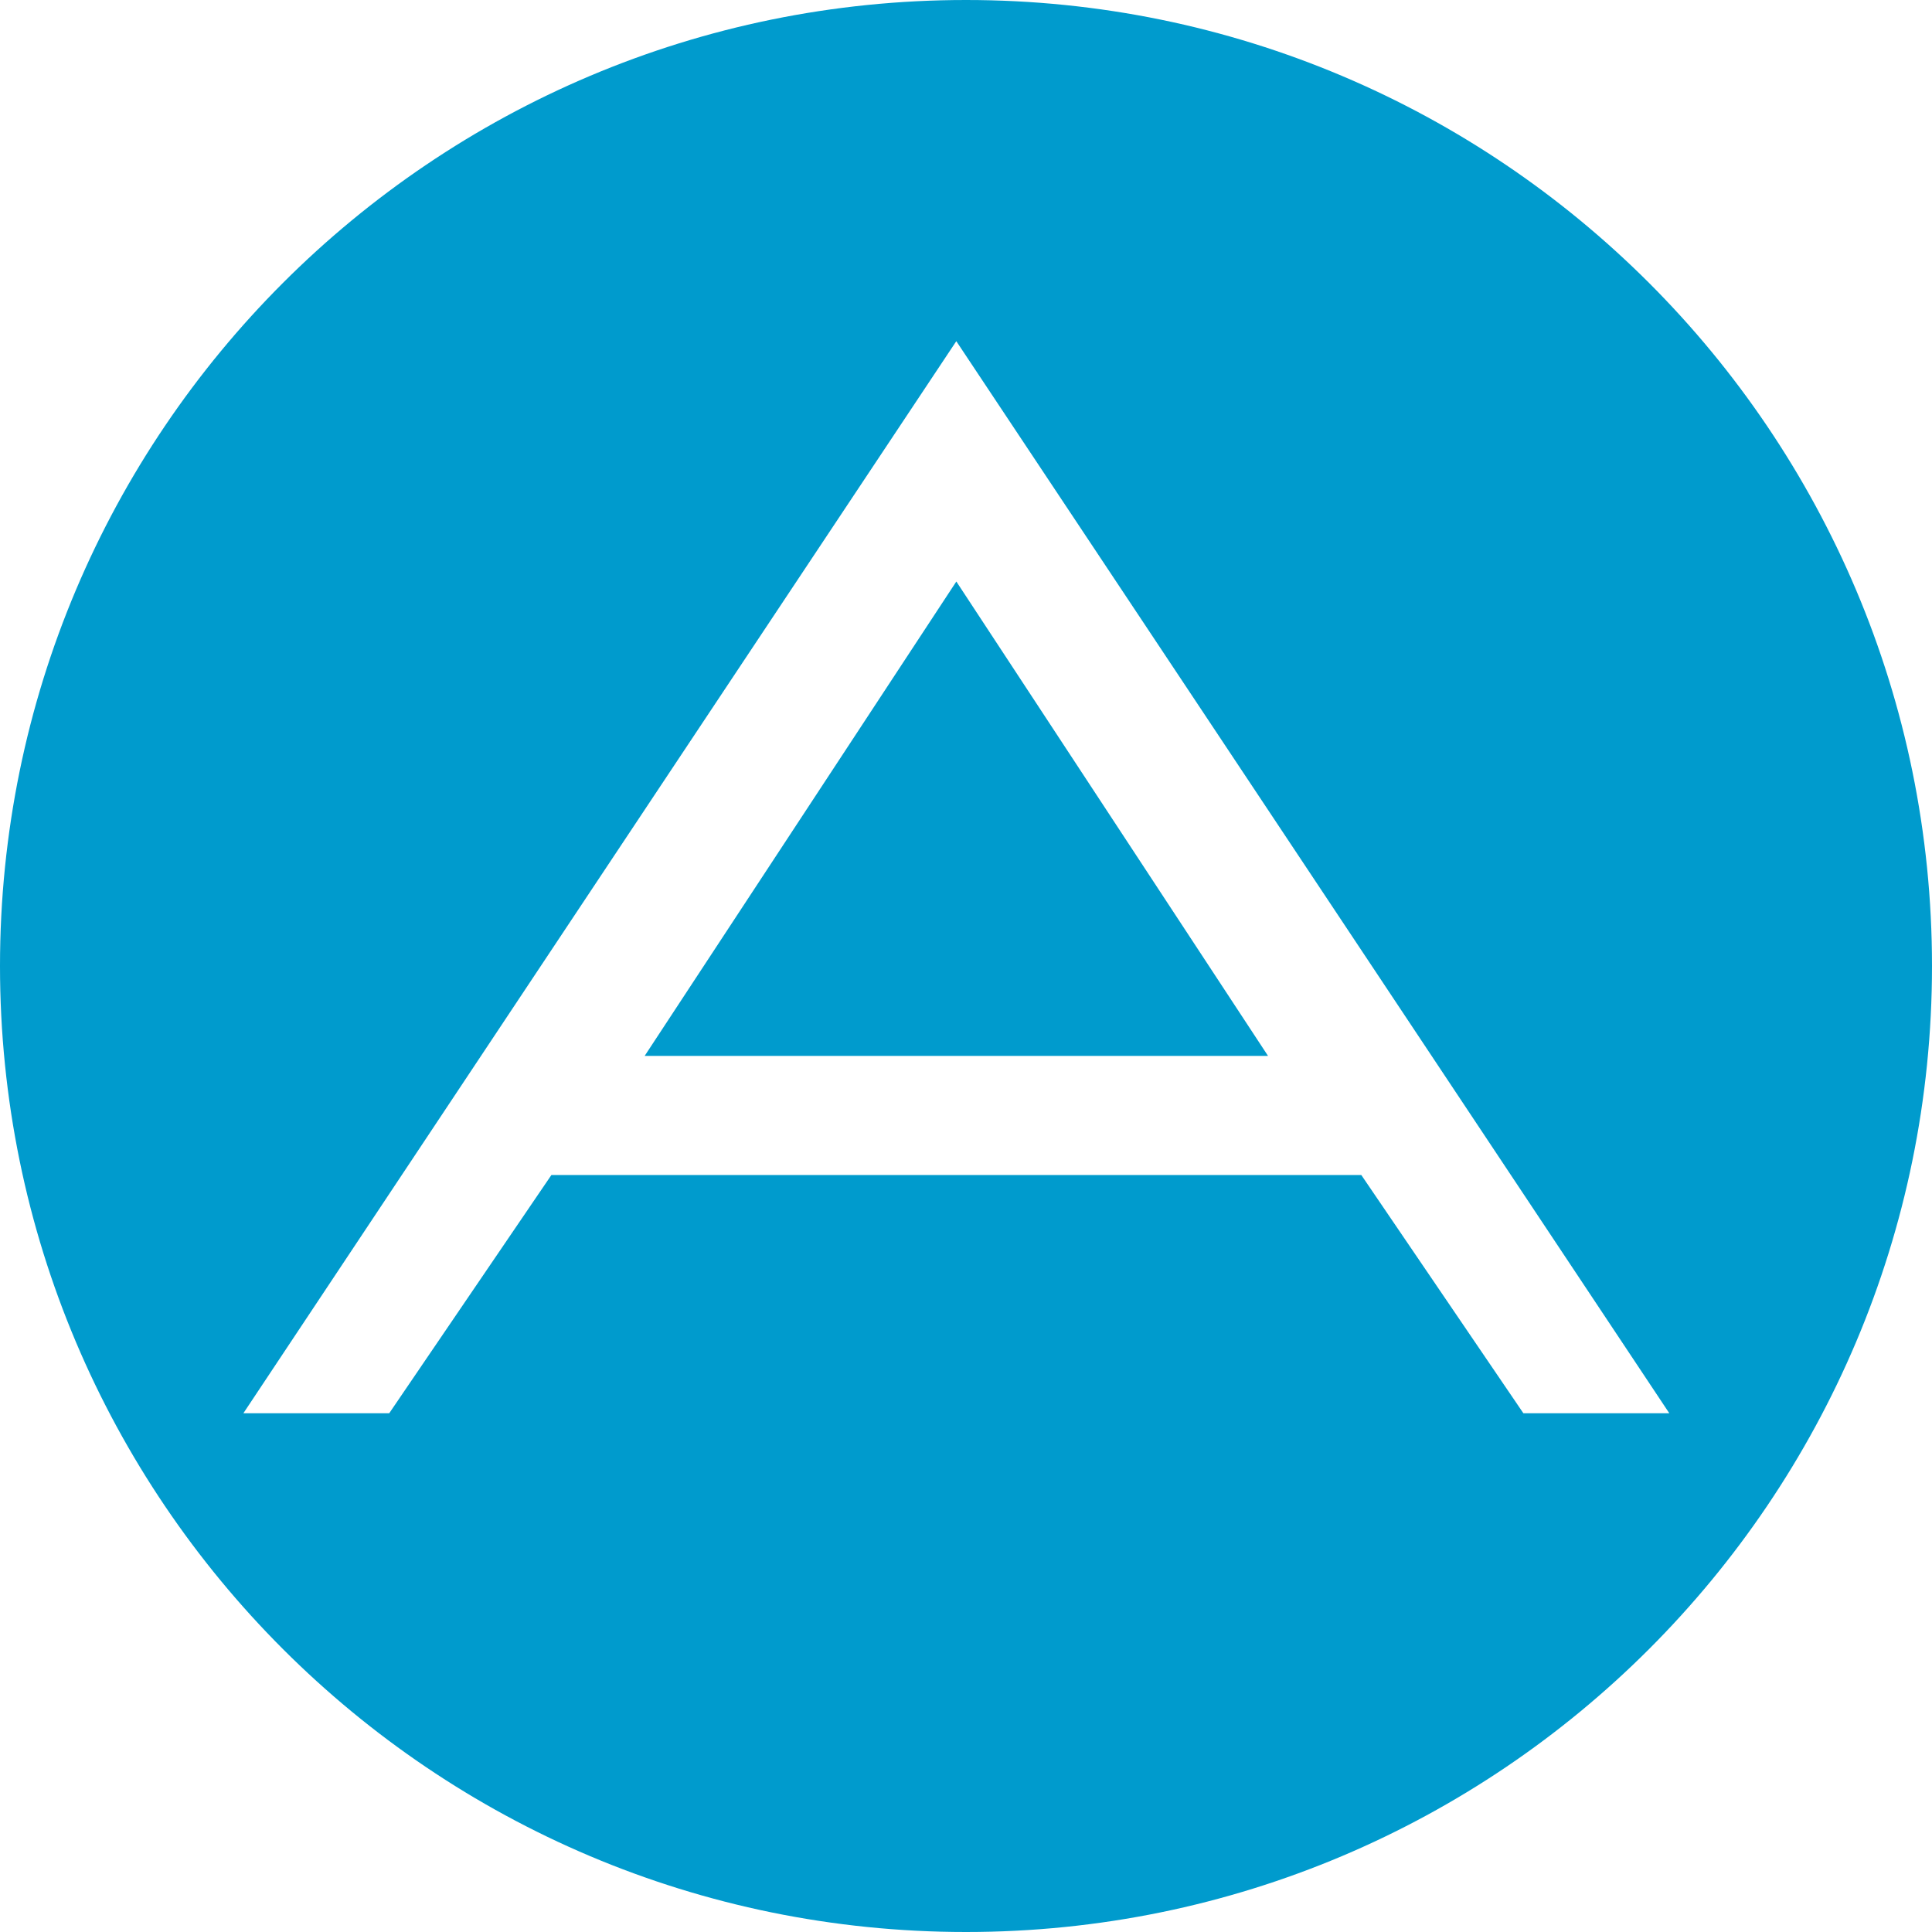
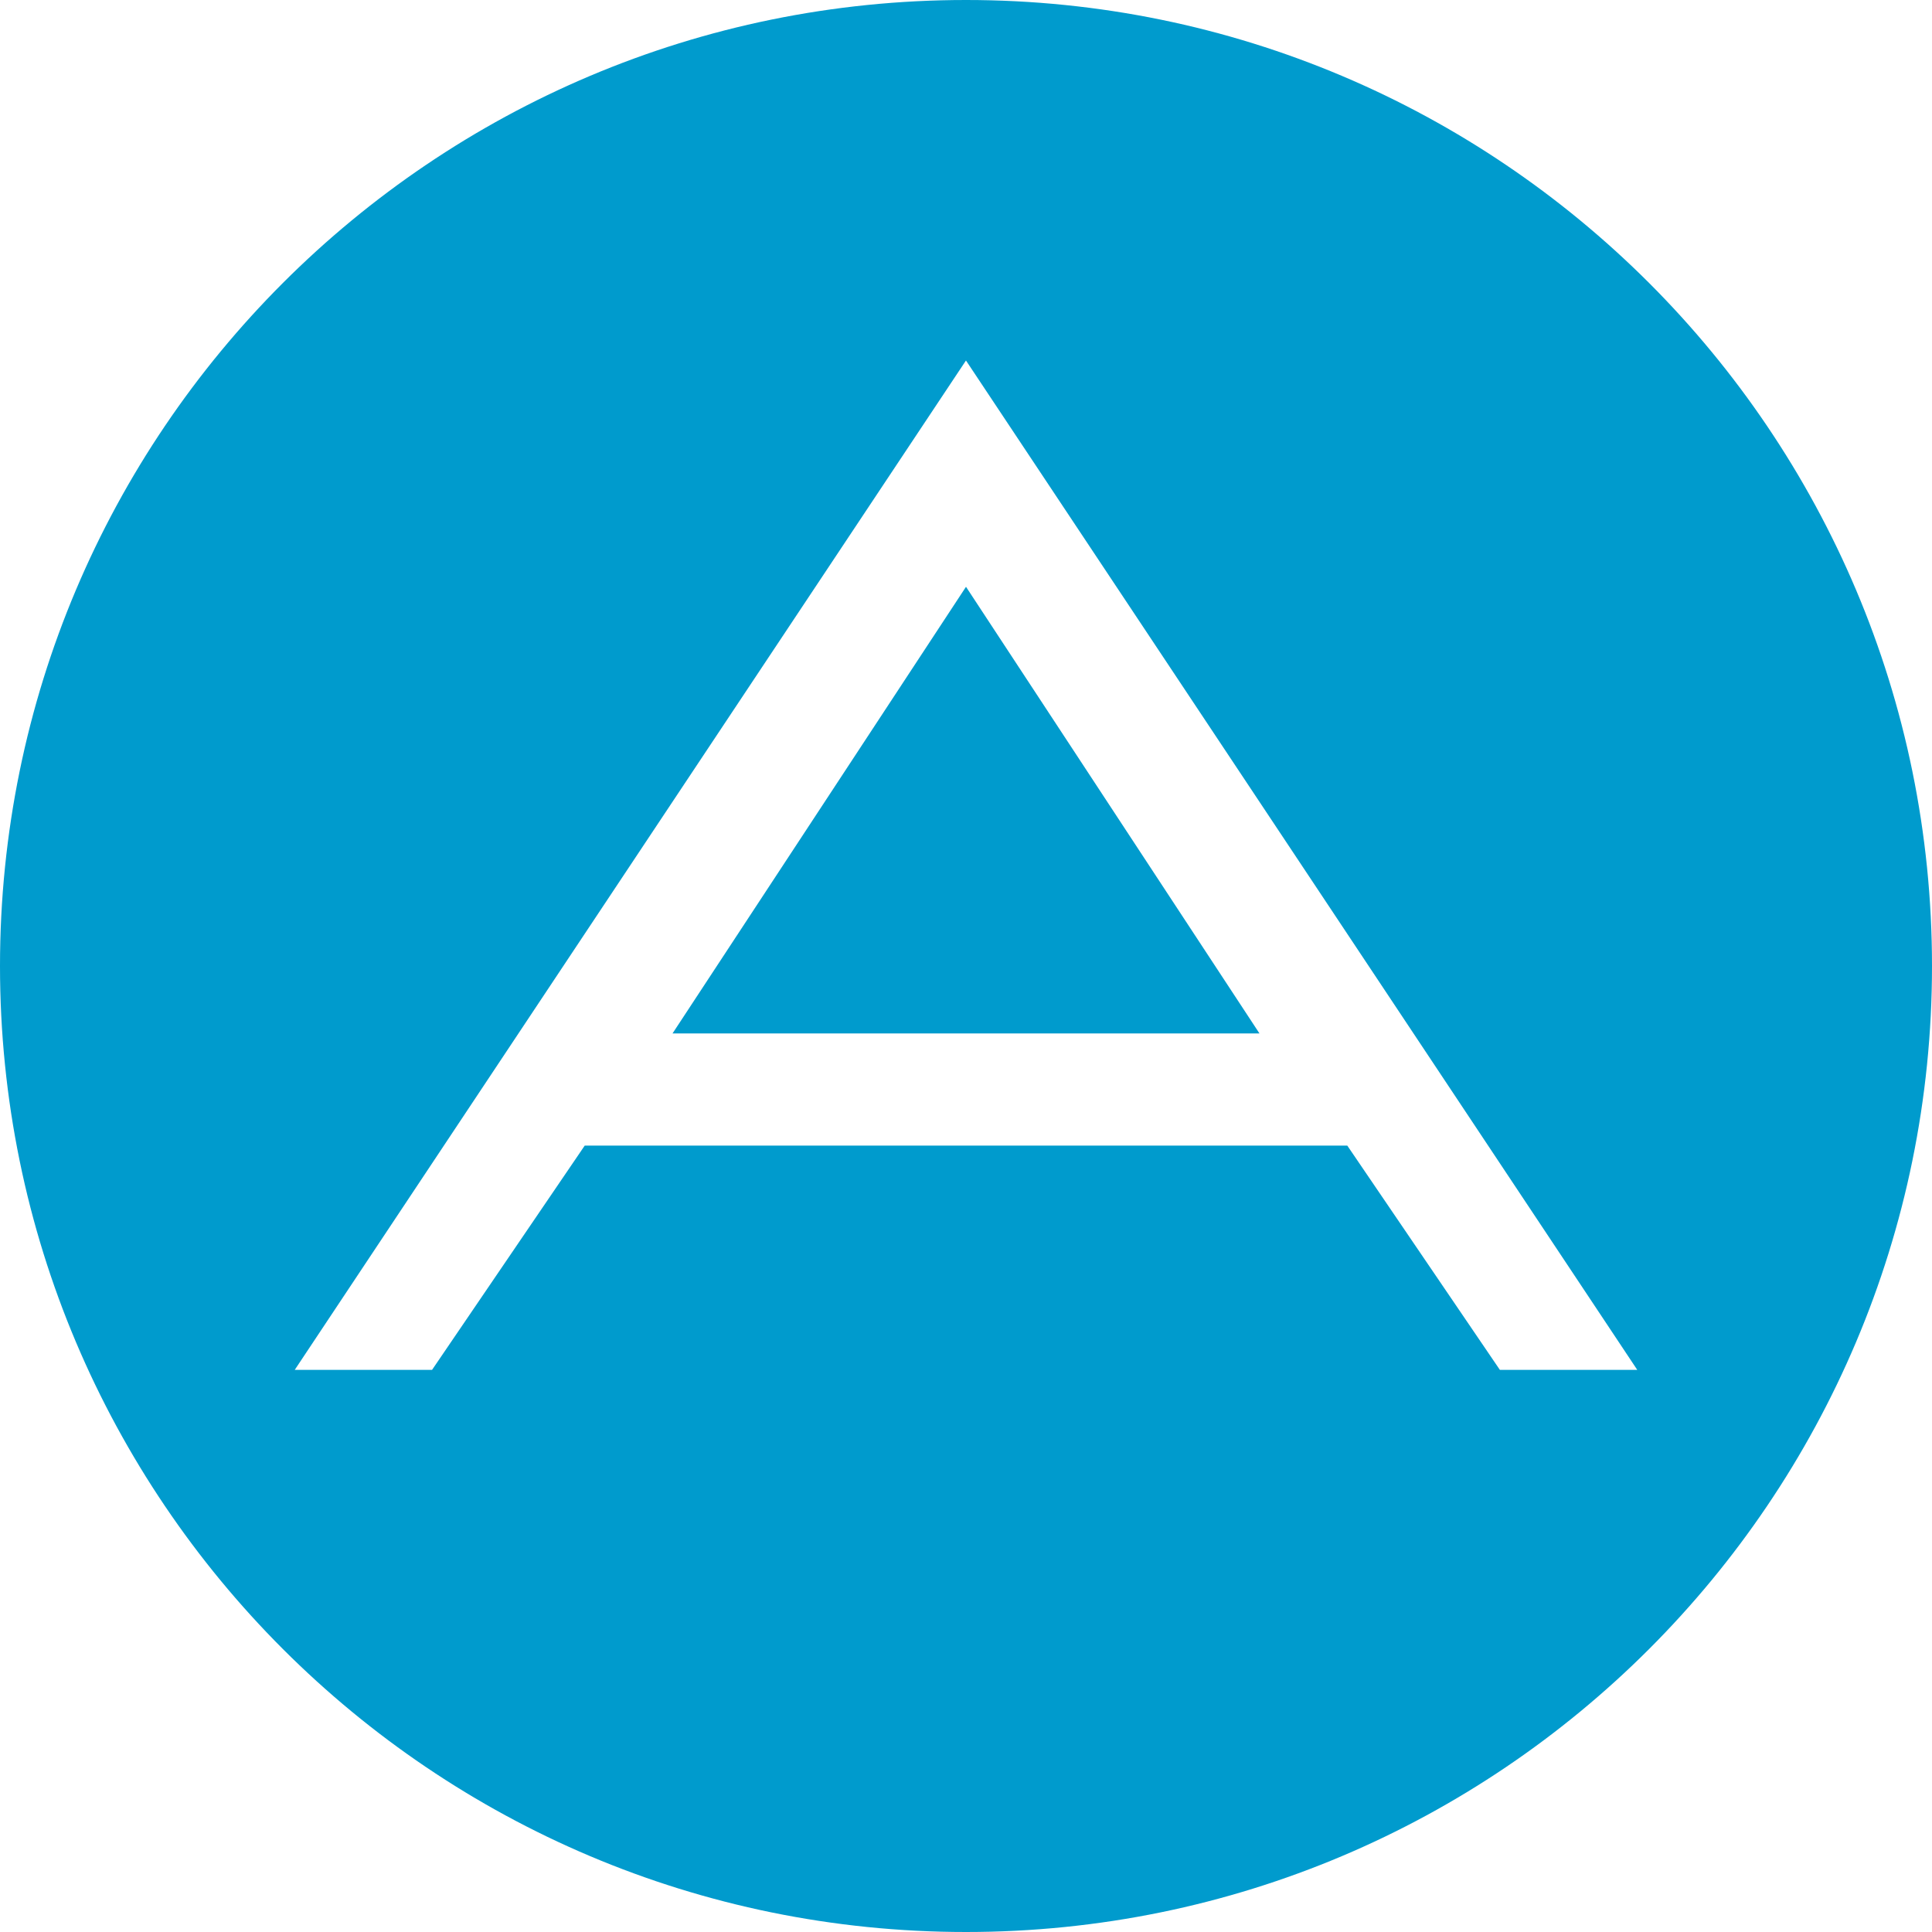
<svg xmlns="http://www.w3.org/2000/svg" width="200px" height="200px" viewBox="0 0 200 200" version="1.1">
  <description>Created with Sketch (http://www.bohemiancoding.com/sketch)</description>
  <defs />
  <g id="Page 1" stroke="none" stroke-width="1" fill="none" fill-rule="evenodd">
-     <path d="M99,60.199 L131.265,109.306 L66.735,109.306 Z M200,100 C200,155.23 155.228,200 100,200 C44.77,200 0,155.23 0,100 C0,44.772 44.77,0 100,0 C155.228,0 200,44.772 200,100 Z M25.196,146.297 L40.294,146.297 L57.081,121.636 L140.921,121.636 L157.699,146.297 L172.804,146.297 L98.996,35.319 Z M25.196,146.297" id="App.net" fill="#009BCD" />
+     <path d="M100,60.745 L130.379,106.98 L69.621,106.98 Z M200,100 C200,155.23 155.228,200 100,200 C44.77,200 0,155.23 0,100 C0,44.772 44.77,0 100,0 C155.228,0 200,44.772 200,100 Z M30.511,141.809 L44.726,141.809 L60.532,118.59 L139.47,118.59 L155.267,141.809 L169.489,141.809 L99.997,37.319 Z M30.511,141.809" id="App.net" fill="#009BCD" />
  </g>
</svg>
